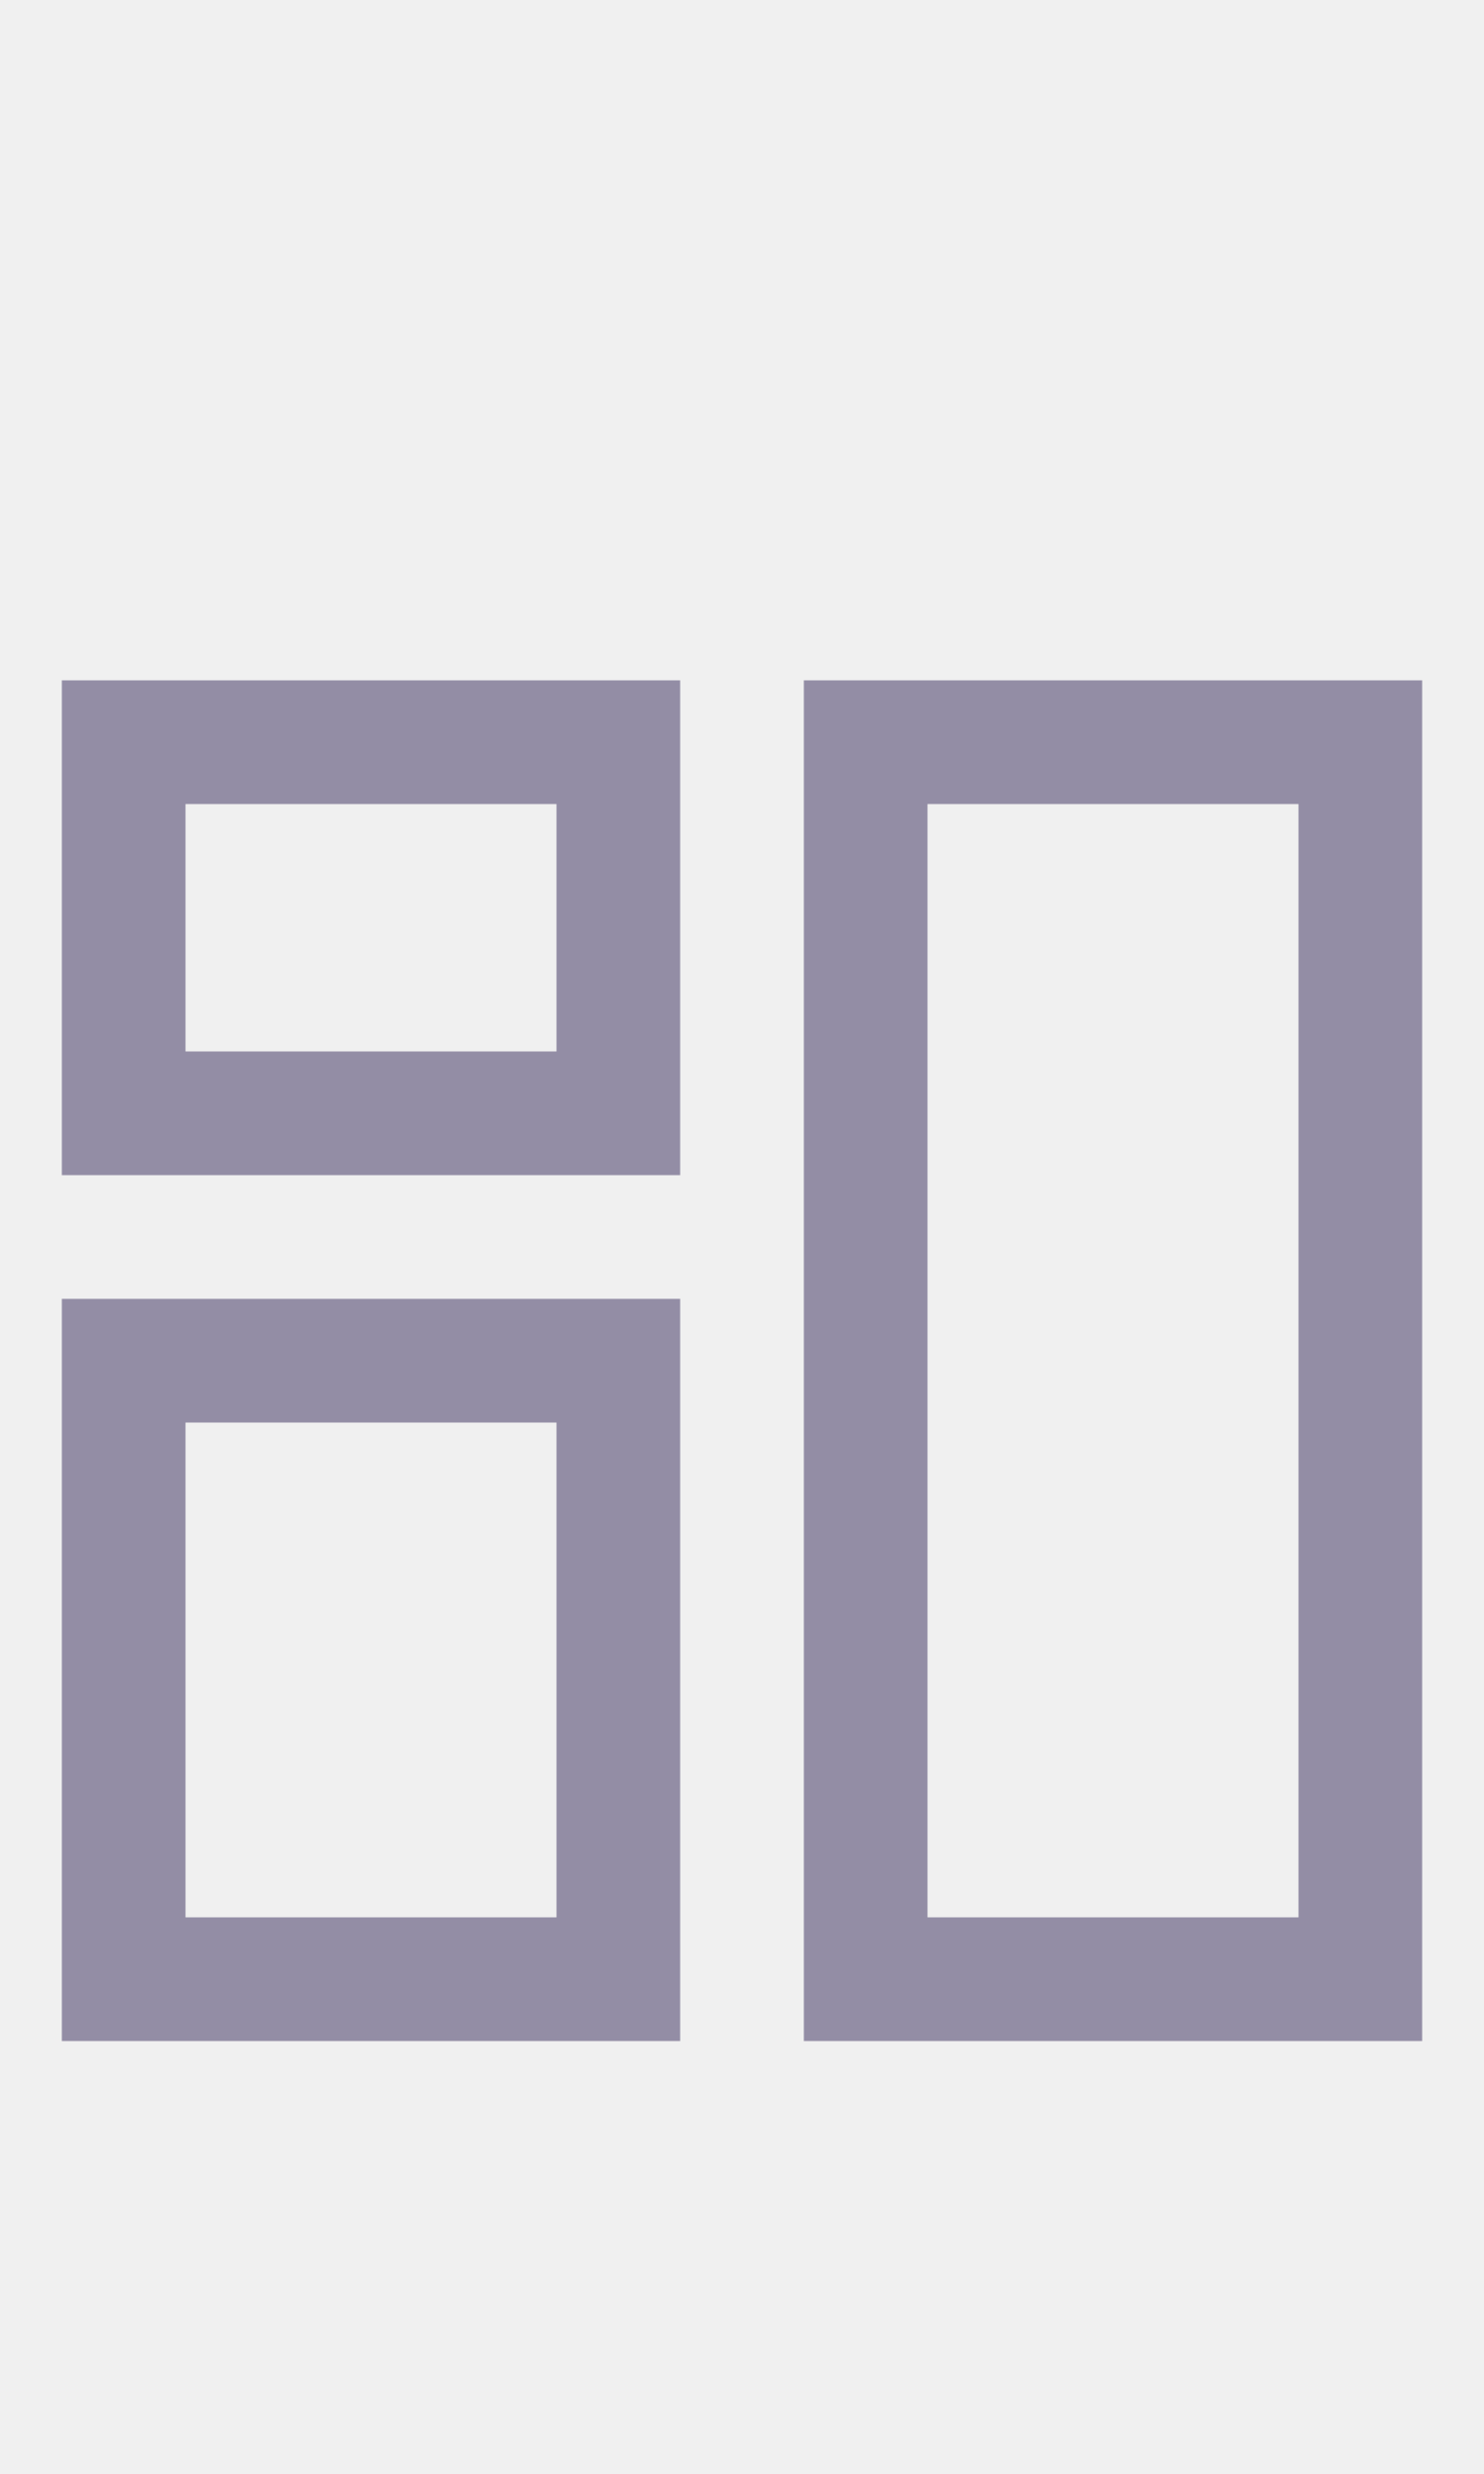
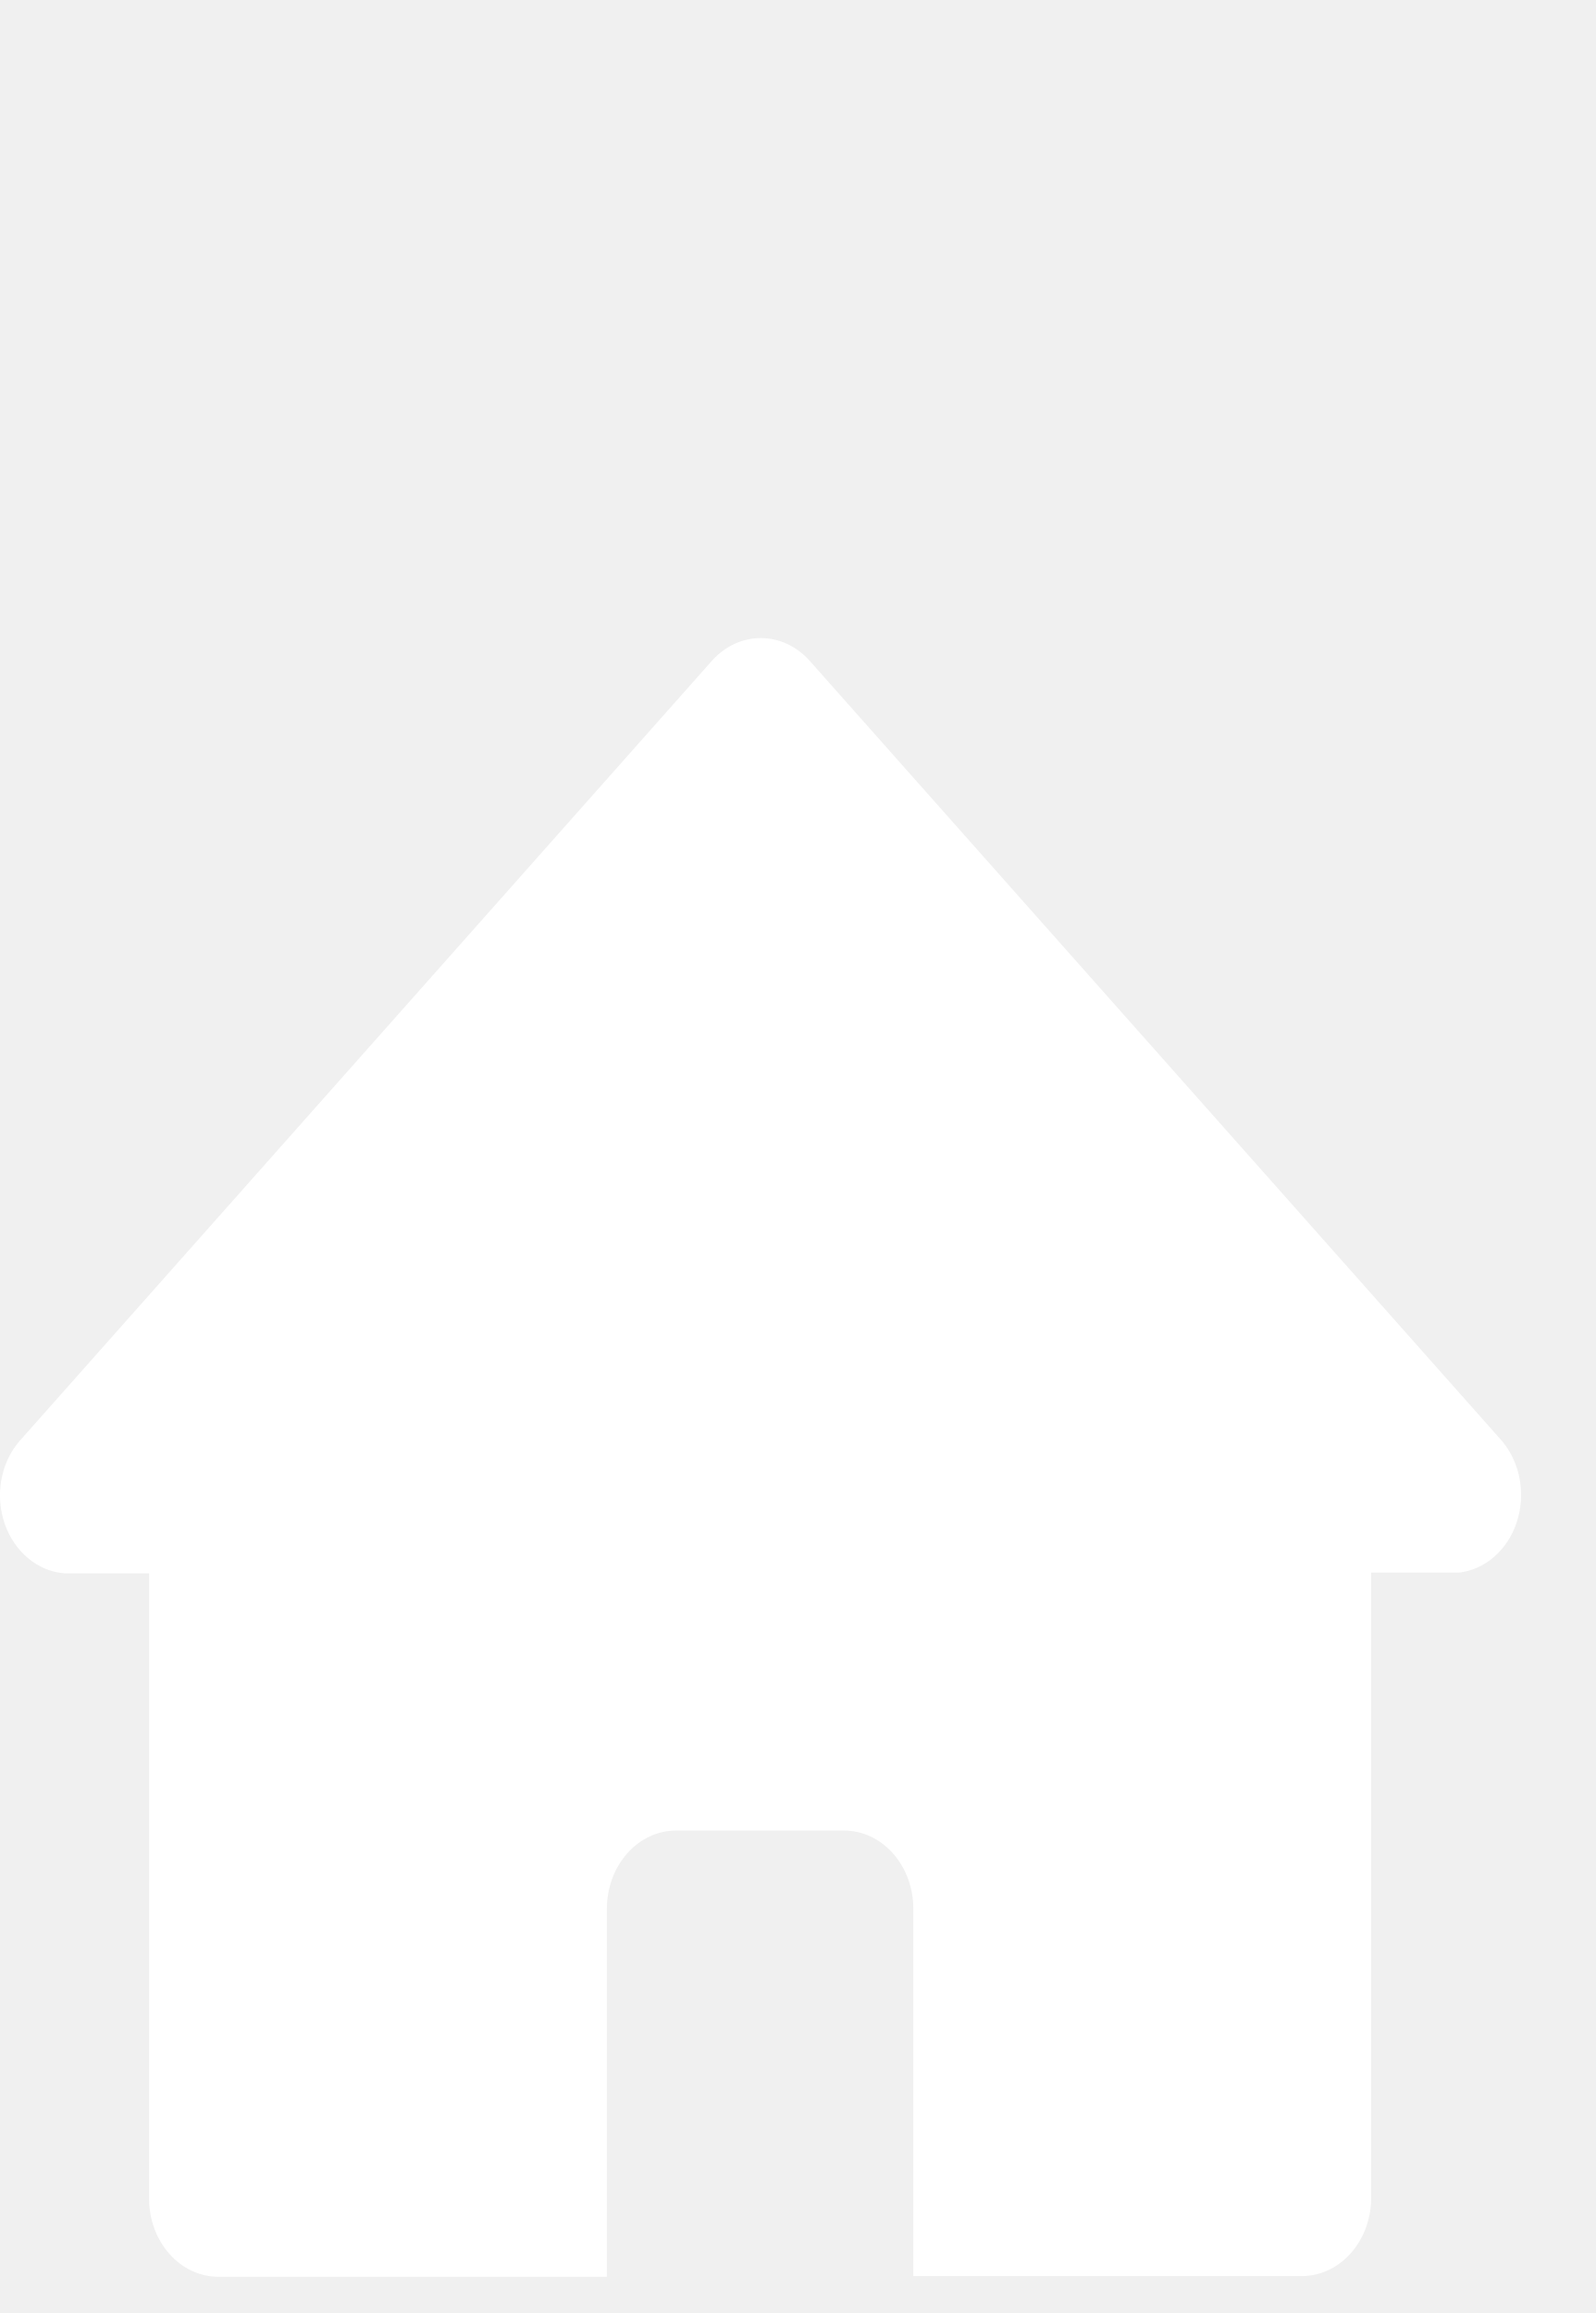
- <svg xmlns="http://www.w3.org/2000/svg" width="24px" height="40px" viewBox="0 0 24 40" version="1.1">
-   <g id="Dashboard" stroke="none" stroke-width="1" fill="none" fill-rule="evenodd">
-     <g id="Group" transform="translate(1, 11)" fill="#938DA5" fill-rule="nonzero">
-       <g id="Group_8812">
-         <path d="M10,8 L0,8 L0,0 L10,0 L10,8 Z M2,6 L8,6 L8,2 L2,2 L2,6 Z" id="Path_18866" />
-       </g>
-       <g id="Group_8813" transform="translate(12, 0)">
-         <path d="M10,22 L0,22 L0,0 L10,0 L10,22 Z M2,20 L8,20 L8,2 L2,2 L2,20 Z" id="Path_18867" />
-       </g>
-       <g id="Group_8814" transform="translate(0, 10)">
-         <path d="M10,12 L0,12 L0,0 L10,0 L10,12 Z M2,10 L8,10 L8,2 L2,2 L2,10 Z" id="Path_18868" />
-       </g>
-     </g>
-   </g>
+ <svg xmlns="http://www.w3.org/2000/svg" width="20" height="29" viewBox="0 0 20 29" version="1.1" id="svg4" style="fill:none">
+   <defs id="defs8" />
+   <path d="M 18.843,18.08 10.147,8.28 C 9.985,8.101 9.766,8 9.538,8 9.311,8 9.092,8.101 8.93,8.28 L 0.234,18.08 c -0.112,0.135 -0.188,0.303 -0.219,0.485 -0.031,0.182 -0.015,0.37 0.045,0.542 0.06,0.172 0.162,0.322 0.294,0.431 0.132,0.11 0.289,0.175 0.453,0.188 H 1.869 v 7.84 c 0,0.26 0.092,0.509 0.255,0.693 0.163,0.184 0.384,0.287 0.615,0.287 h 4.87 v -4.616 c 0,-0.26 0.092,-0.509 0.255,-0.693 C 8.026,23.054 8.247,22.951 8.477,22.951 h 2.104 c 0.231,0 0.452,0.103 0.615,0.287 0.163,0.184 0.255,0.433 0.255,0.693 v 4.606 h 4.87 c 0.231,0 0.452,-0.103 0.615,-0.287 0.163,-0.184 0.255,-0.433 0.255,-0.693 v -7.84 h 1.104 c 0.16,-0.019 0.312,-0.088 0.439,-0.199 0.127,-0.111 0.225,-0.26 0.281,-0.429 0.057,-0.17 0.071,-0.354 0.04,-0.532 -0.03,-0.178 -0.104,-0.343 -0.213,-0.477 z" id="path2" style="fill:#ffffff" />
</svg>
